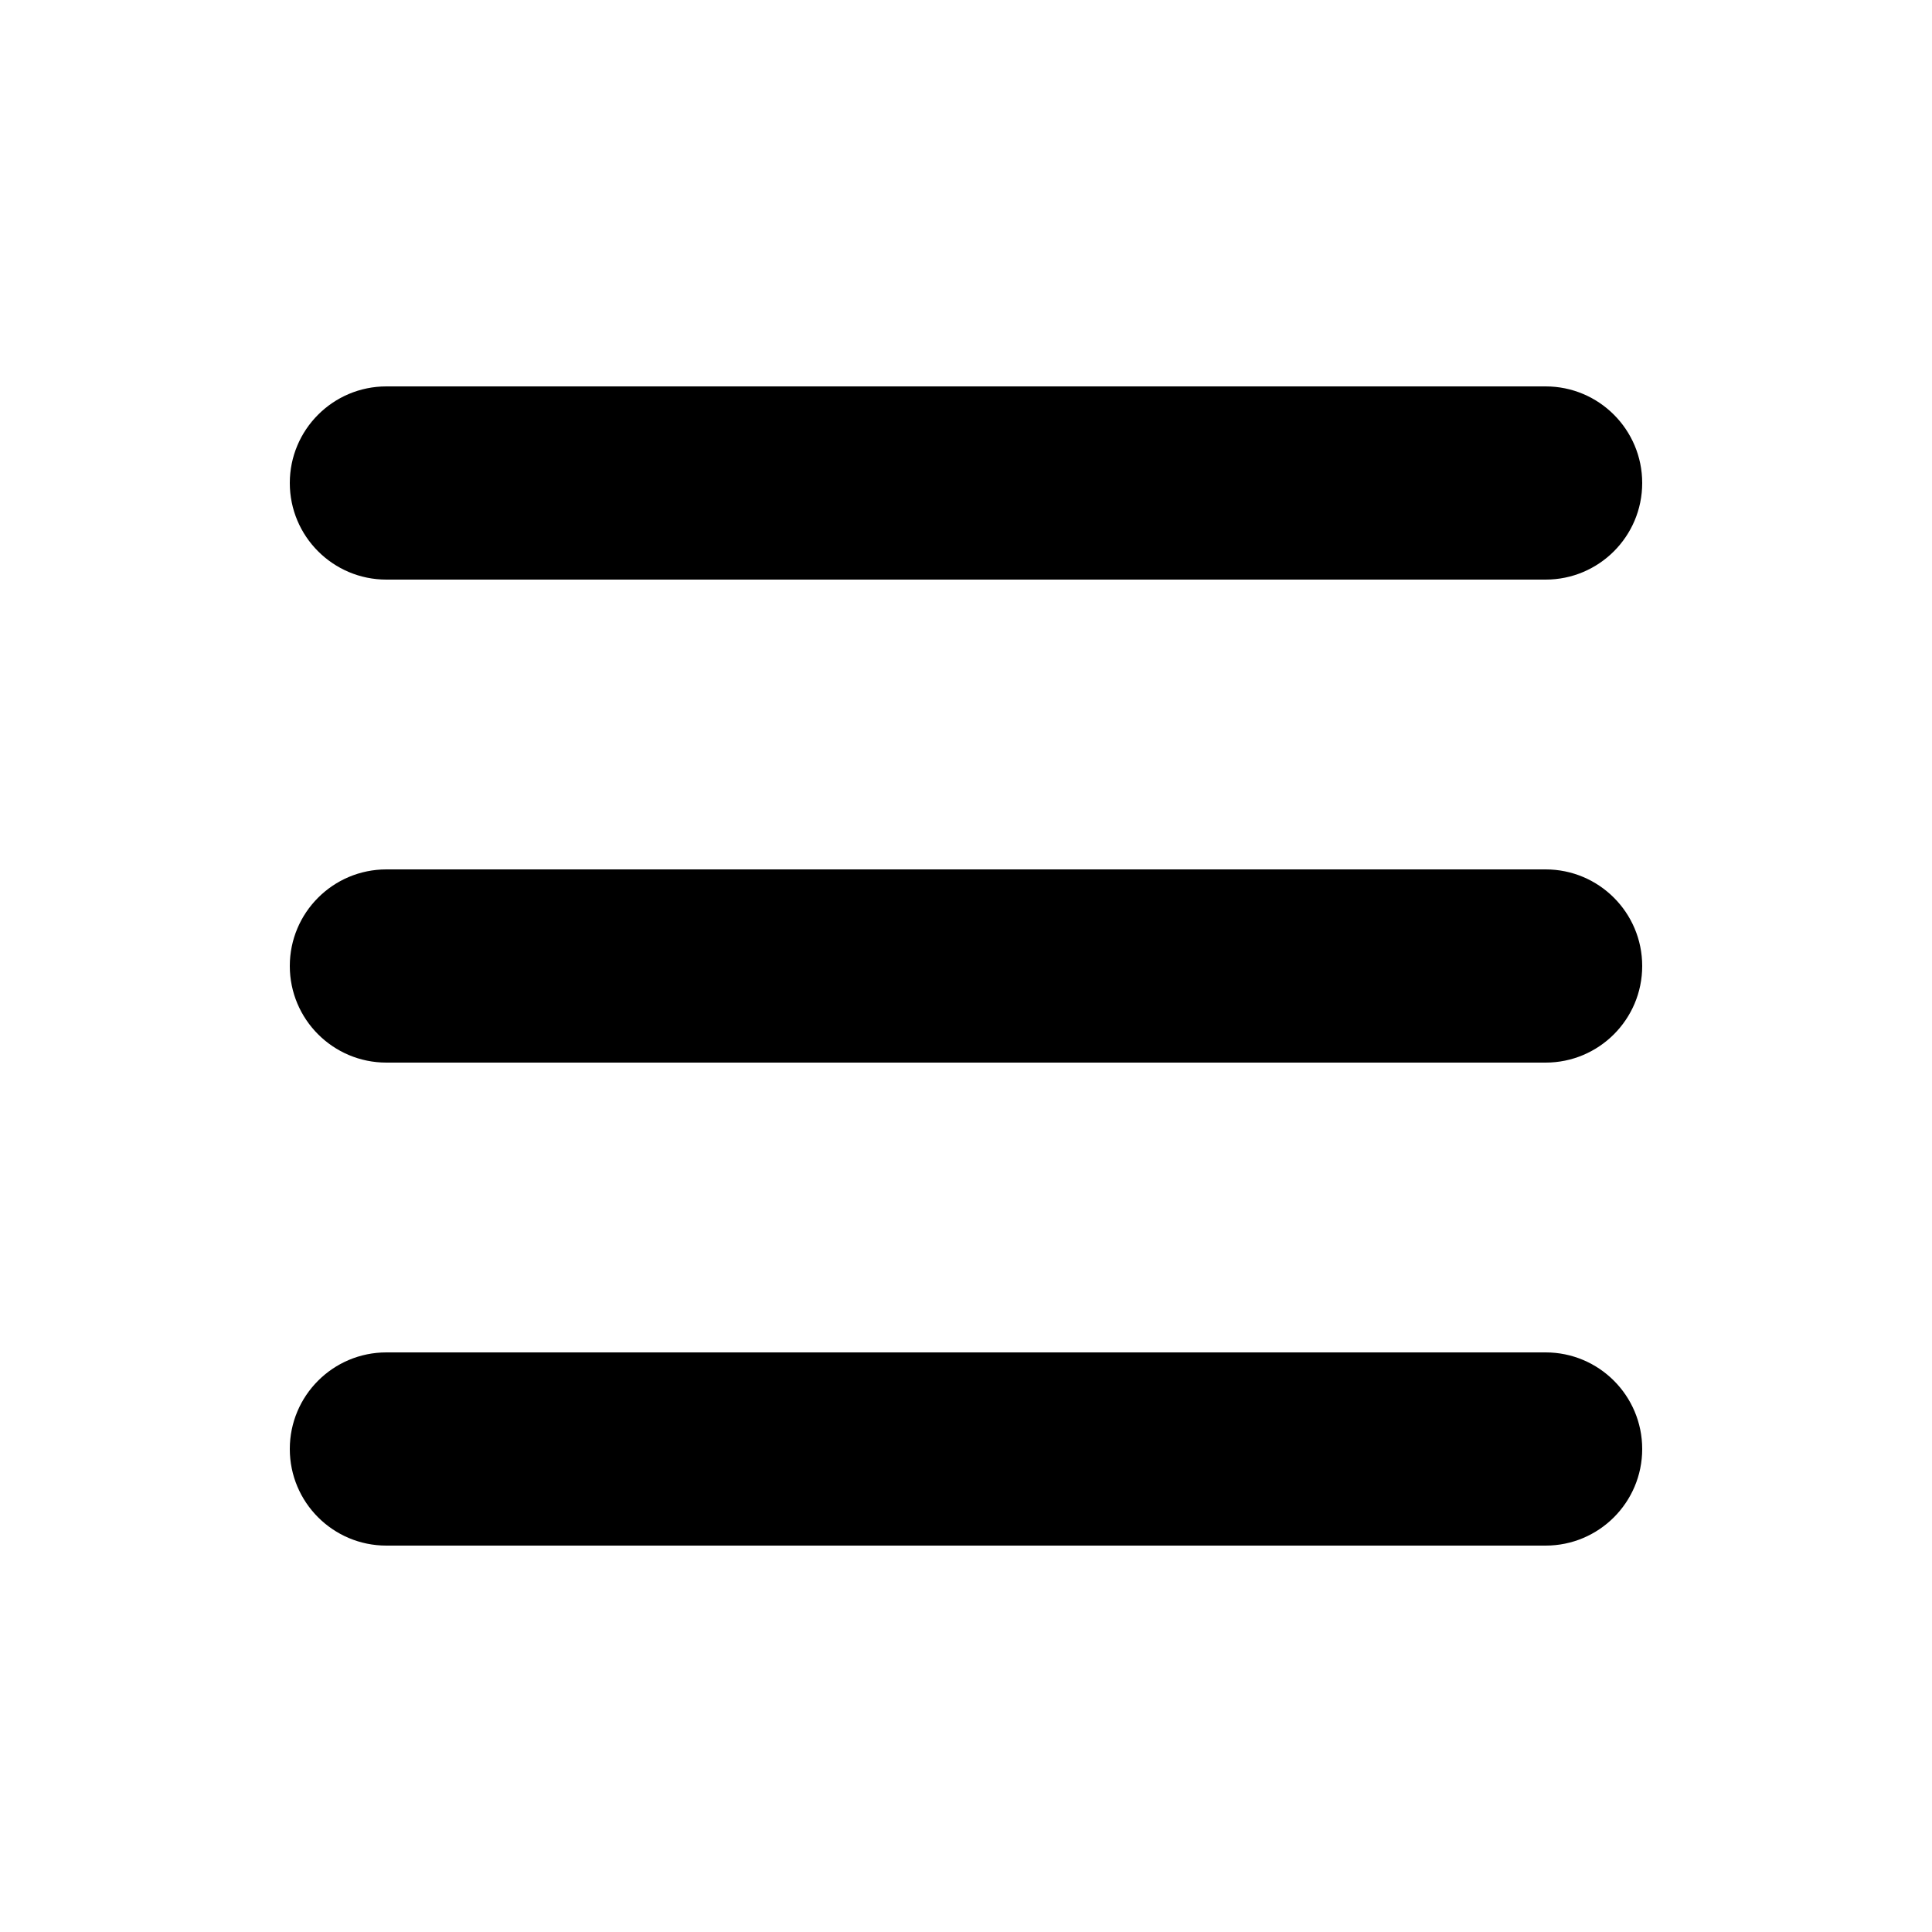
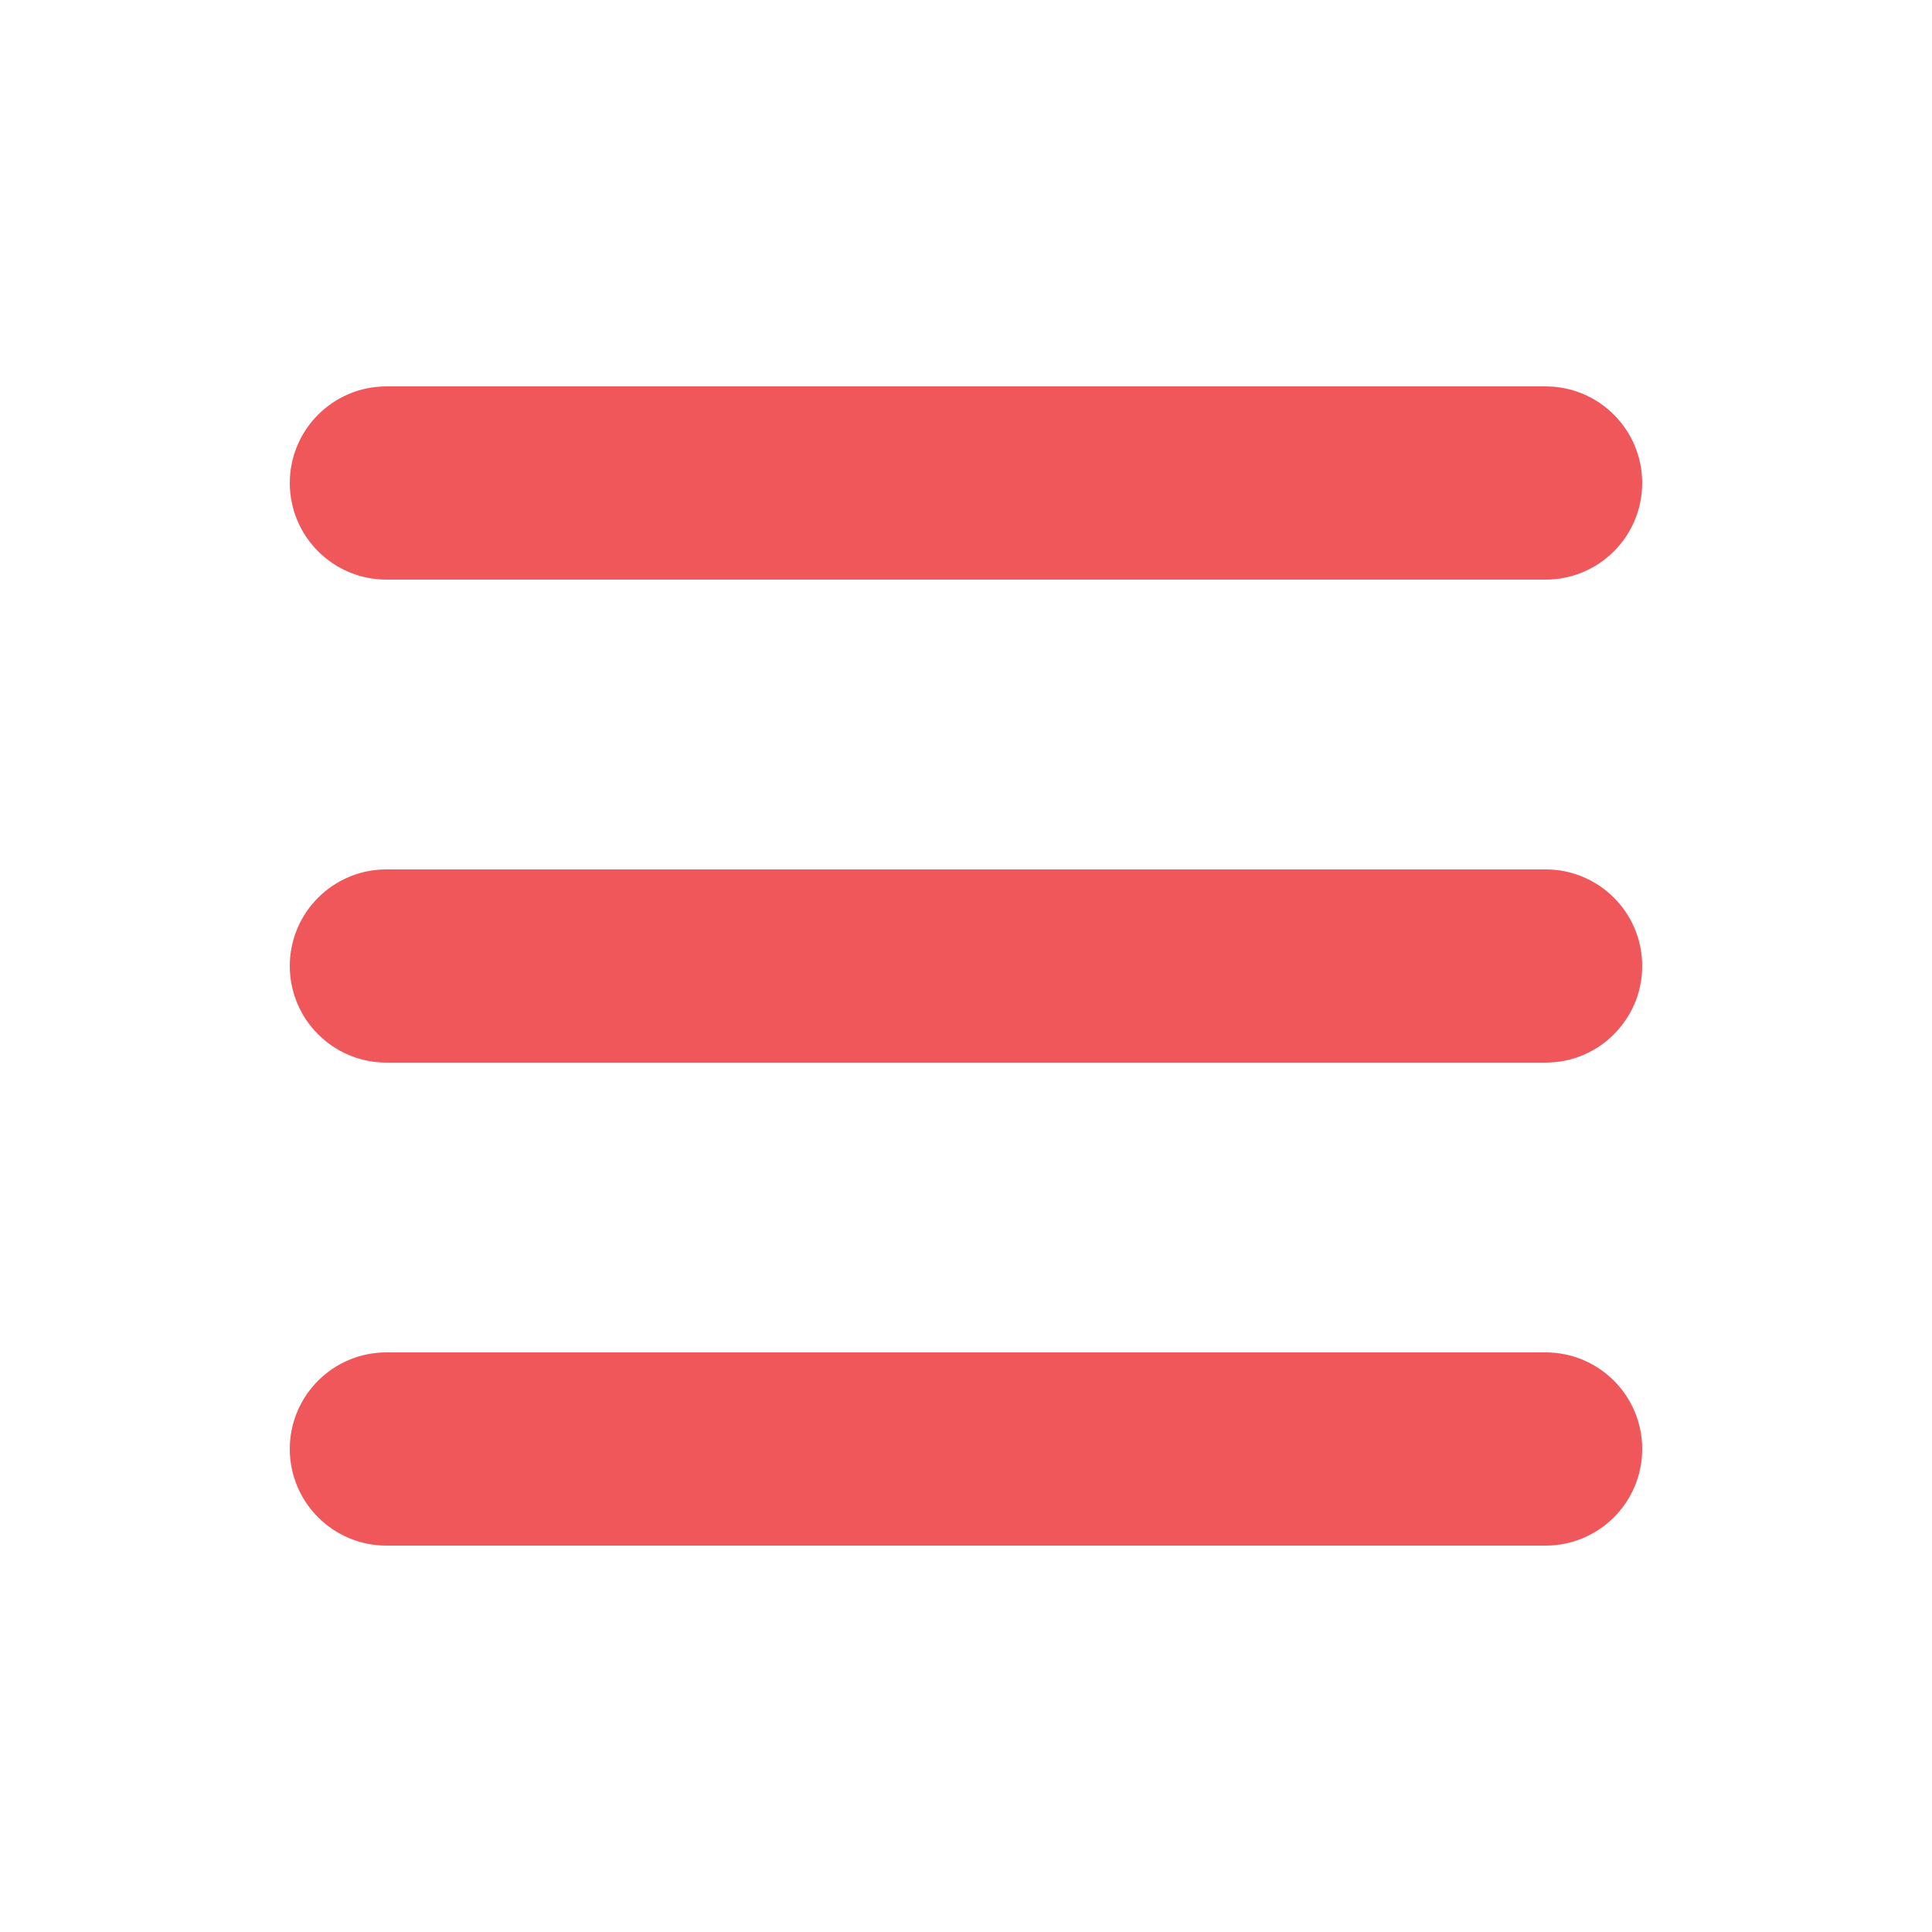
- <svg xmlns="http://www.w3.org/2000/svg" className="w-6 h-6" fill="currentColor" viewBox="0 0 20 20">
+ <svg xmlns="http://www.w3.org/2000/svg" className="w-6 h-6" fill="#EF575A" viewBox="0 0 20 20">
  <path fillRule="evenodd" d="M3 5a1 1 0 011-1h12a1 1 0 110 2H4a1 1 0 01-1-1zM3 10a1 1 0 011-1h12a1 1 0 110 2H4a1 1 0 01-1-1zM3 15a1 1 0 011-1h12a1 1 0 110 2H4a1 1 0 01-1-1z" clipRule="evenodd" />
</svg>
